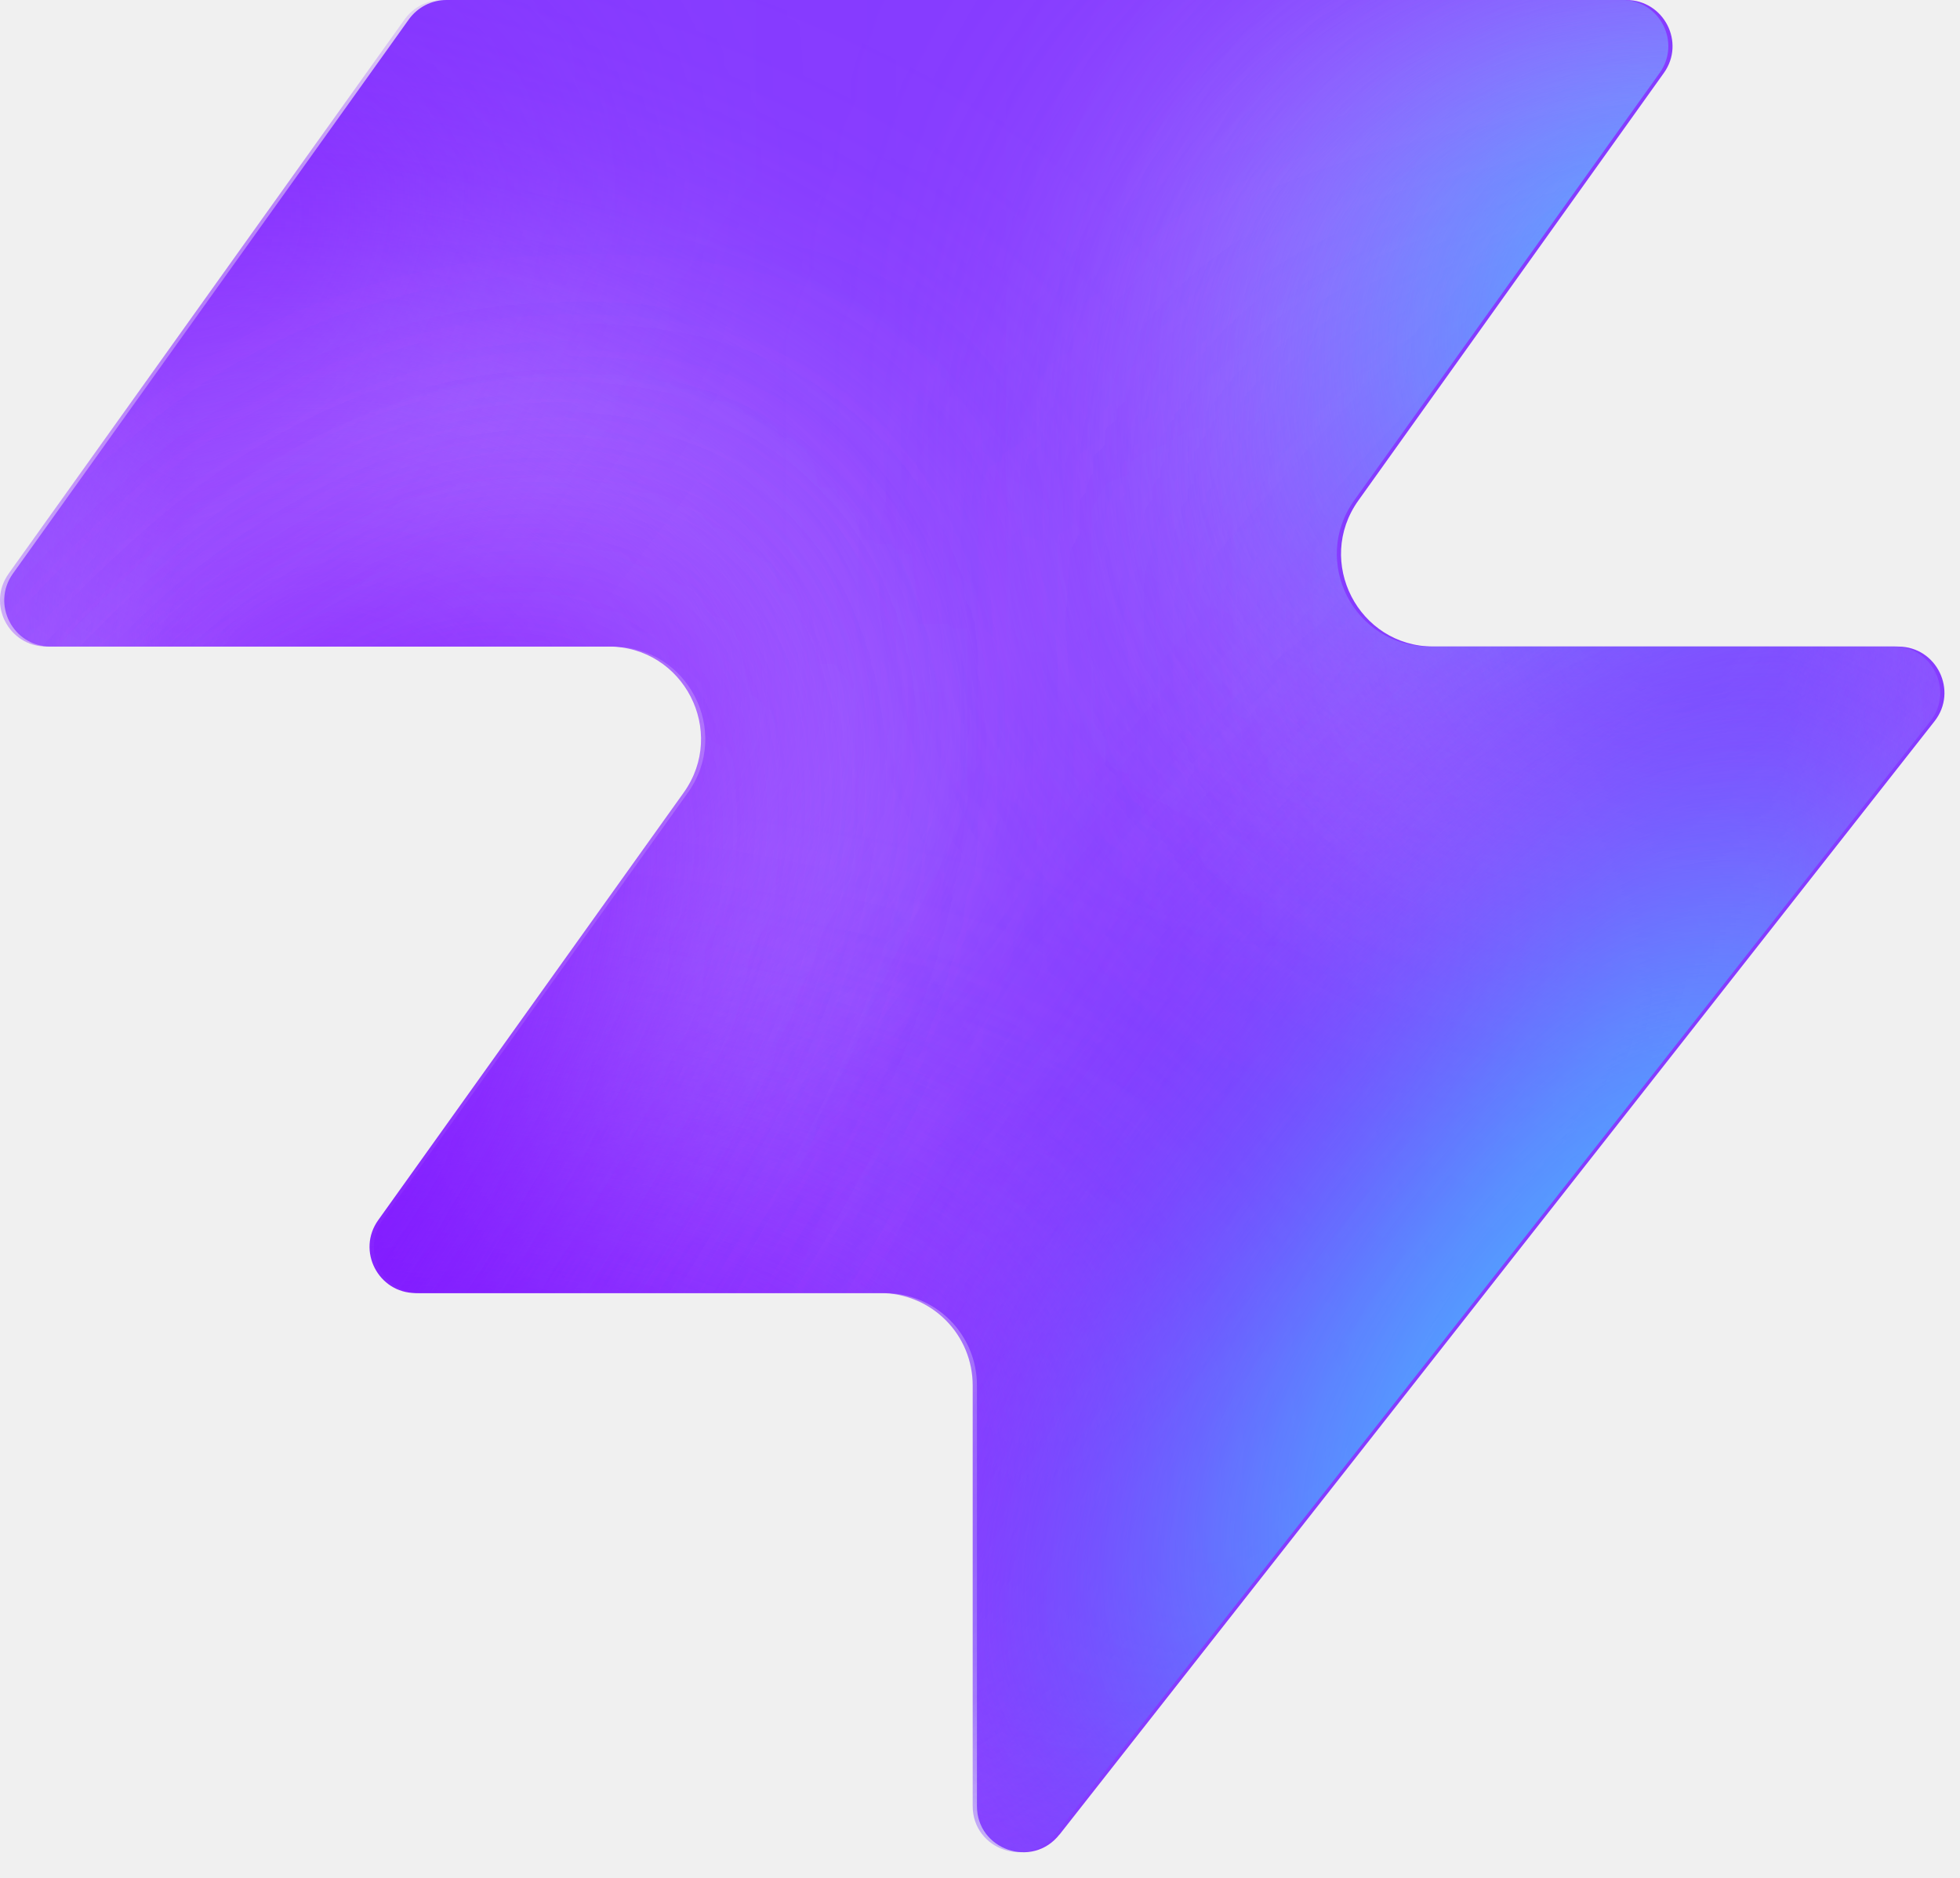
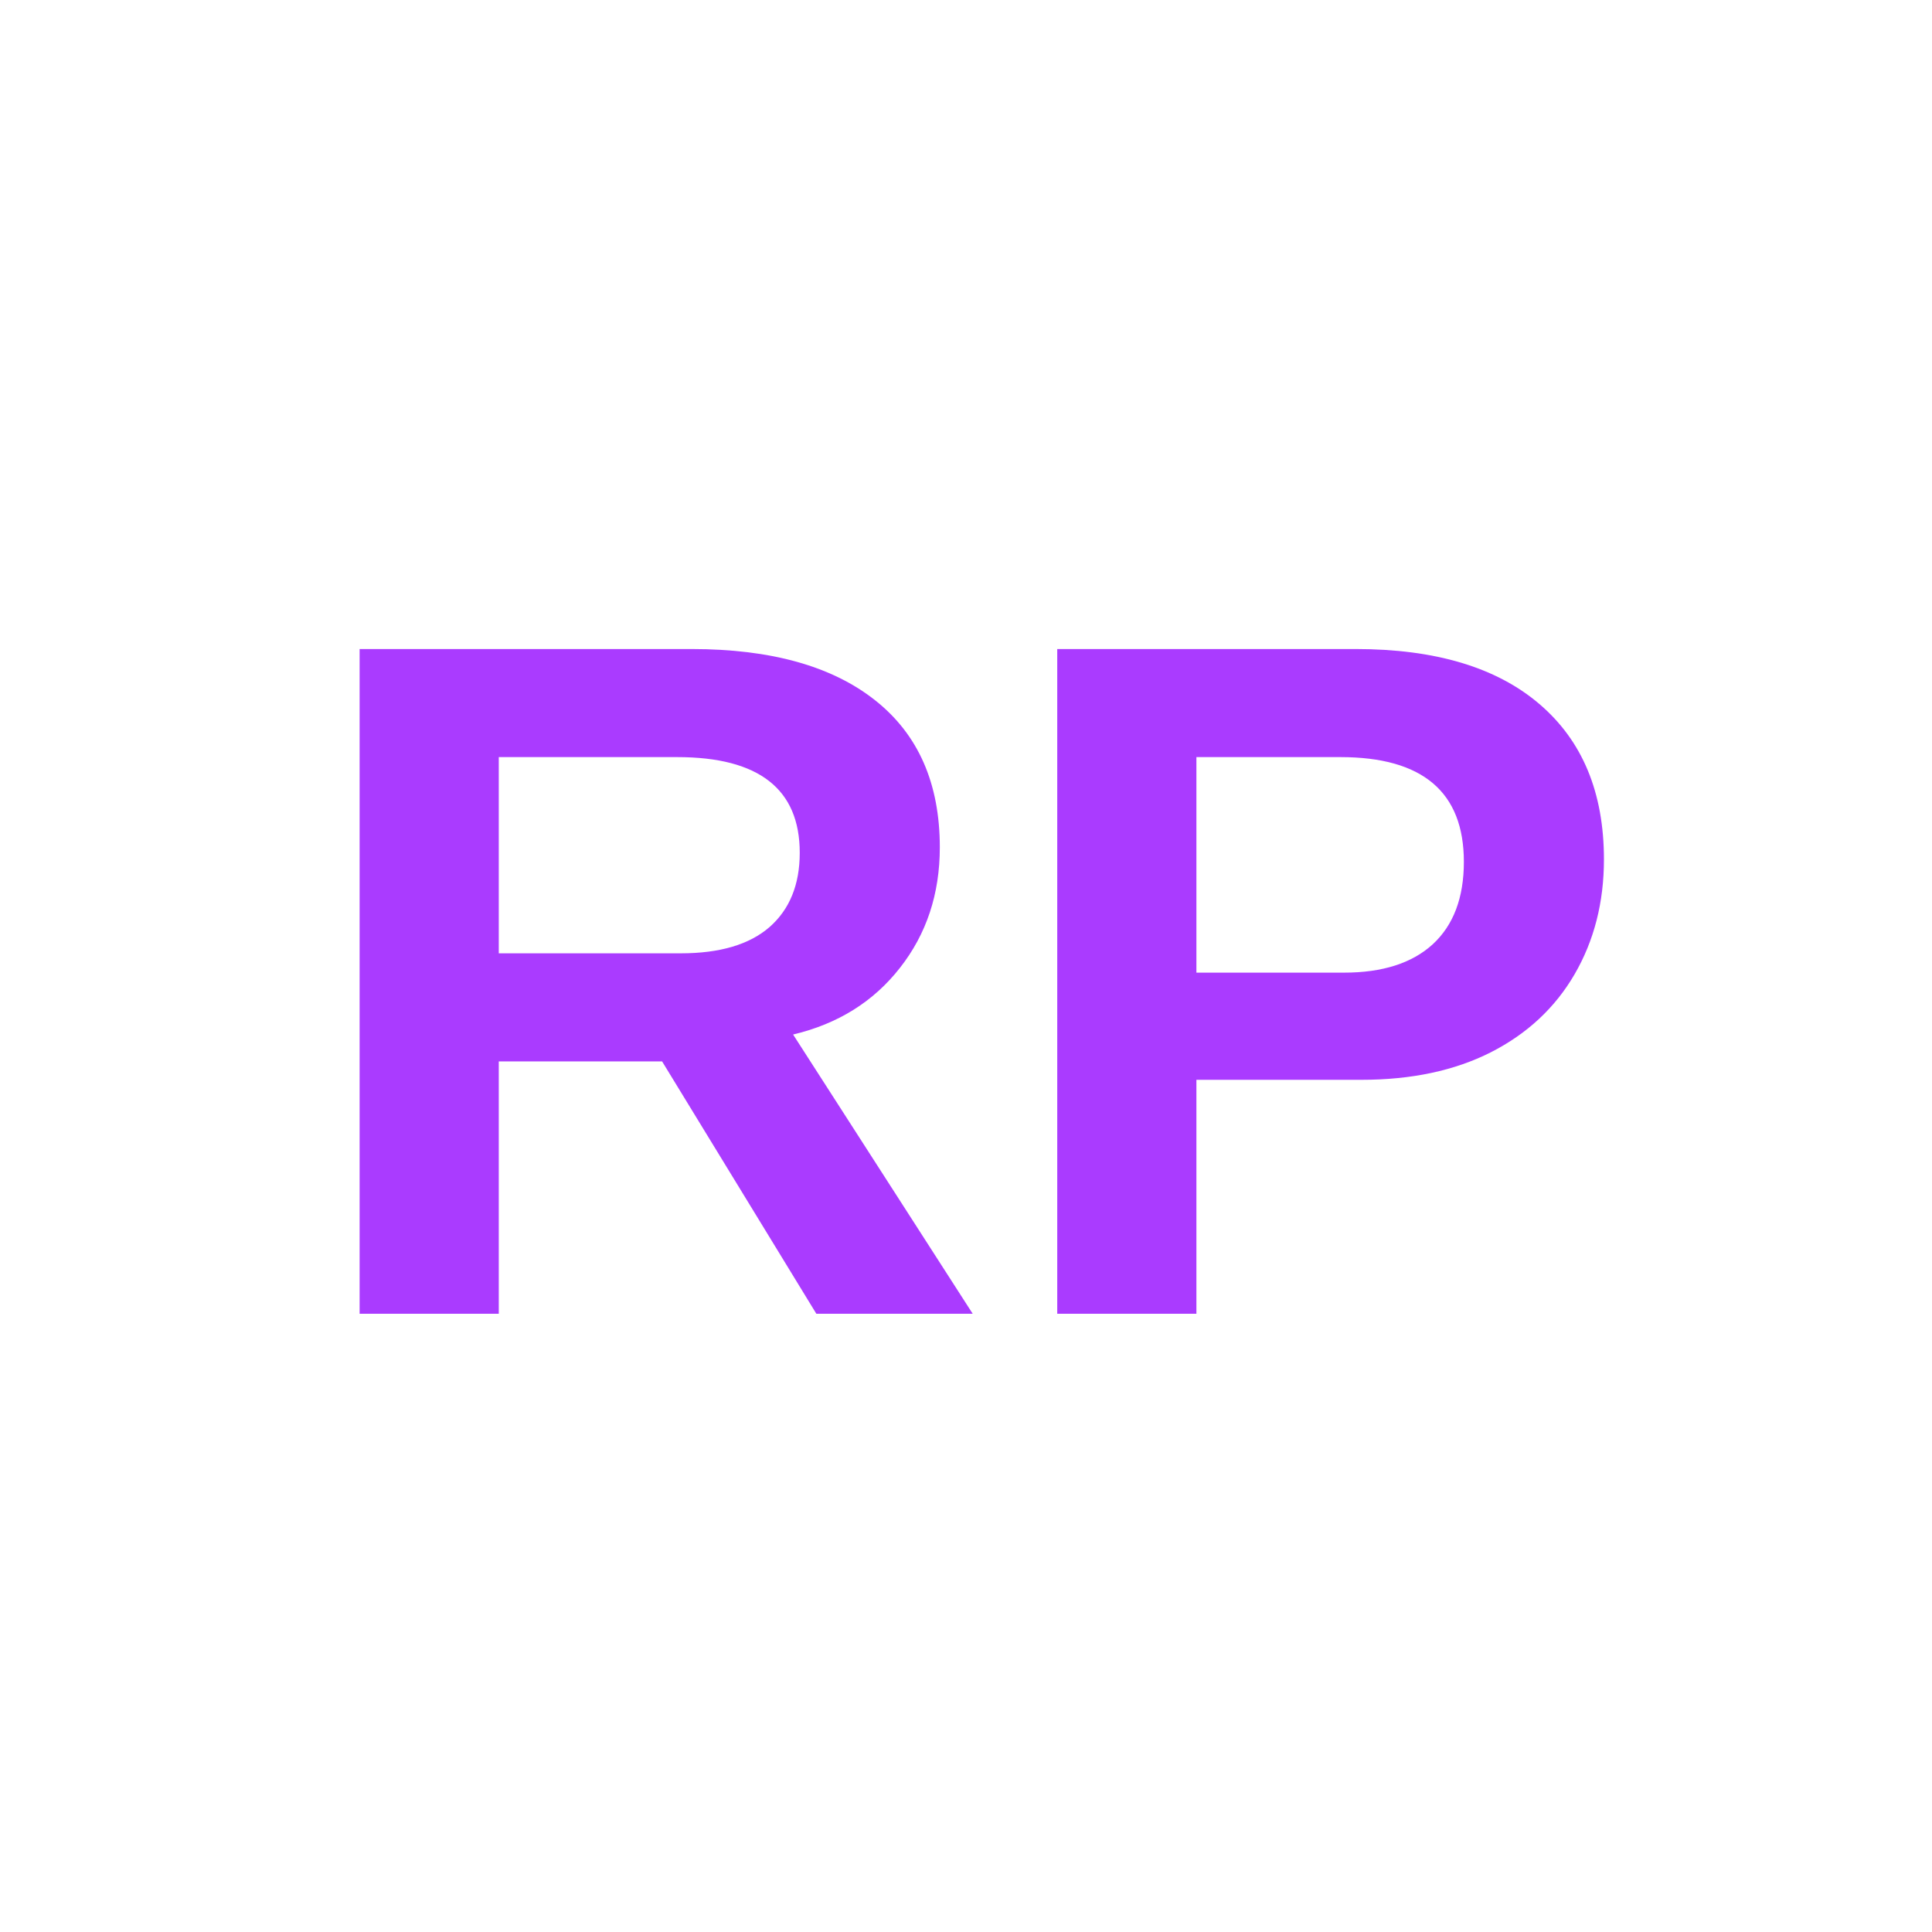
- <svg xmlns="http://www.w3.org/2000/svg" width="48" height="46" fill="none" viewBox="0 0 48 46">
-   <path fill="#863bff" d="M25.946 44.938c-.664.845-2.021.375-2.021-.698V33.937a2.26 2.26 0 0 0-2.262-2.262H10.287c-.92 0-1.456-1.04-.92-1.788l7.48-10.471c1.07-1.497 0-3.578-1.842-3.578H1.237c-.92 0-1.456-1.04-.92-1.788L10.013.474c.214-.297.556-.474.92-.474h28.894c.92 0 1.456 1.04.92 1.788l-7.48 10.471c-1.07 1.498 0 3.579 1.842 3.579h11.377c.943 0 1.473 1.088.89 1.83L25.947 44.94z" style="fill:#863bff;fill:color(display-p3 .525 .23 1);fill-opacity:1" />
-   <mask id="a" width="48" height="46" x="0" y="0" maskUnits="userSpaceOnUse" style="mask-type:alpha">
-     <path fill="#000" d="M25.842 44.938c-.664.844-2.021.375-2.021-.698V33.937a2.26 2.26 0 0 0-2.262-2.262H10.183c-.92 0-1.456-1.04-.92-1.788l7.48-10.471c1.07-1.498 0-3.579-1.842-3.579H1.133c-.92 0-1.456-1.04-.92-1.787L9.91.473c.214-.297.556-.474.92-.474h28.894c.92 0 1.456 1.04.92 1.788l-7.48 10.471c-1.07 1.498 0 3.578 1.842 3.578h11.377c.943 0 1.473 1.088.89 1.832L25.843 44.94z" style="fill:#000;fill-opacity:1" />
-   </mask>
-   <g mask="url(#a)">
-     <g filter="url(#b)">
-       <ellipse cx="5.508" cy="14.704" fill="#ede6ff" rx="5.508" ry="14.704" style="fill:#ede6ff;fill:color(display-p3 .927 .903 1);fill-opacity:1" transform="matrix(.00324 1 1 -.00324 -4.47 31.516)" />
-     </g>
-     <g filter="url(#c)">
-       <ellipse cx="10.399" cy="29.851" fill="#ede6ff" rx="10.399" ry="29.851" style="fill:#ede6ff;fill:color(display-p3 .927 .903 1);fill-opacity:1" transform="matrix(.00324 1 1 -.00324 -39.328 7.883)" />
-     </g>
-     <g filter="url(#d)">
-       <ellipse cx="5.508" cy="30.487" fill="#7e14ff" rx="5.508" ry="30.487" style="fill:#7e14ff;fill:color(display-p3 .492 .077 1);fill-opacity:1" transform="rotate(89.814 -25.913 -14.639)scale(1 -1)" />
-     </g>
-     <g filter="url(#e)">
-       <ellipse cx="5.508" cy="30.599" fill="#7e14ff" rx="5.508" ry="30.599" style="fill:#7e14ff;fill:color(display-p3 .492 .077 1);fill-opacity:1" transform="rotate(89.814 -32.644 -3.334)scale(1 -1)" />
-     </g>
-     <g filter="url(#f)">
-       <ellipse cx="5.508" cy="30.599" fill="#7e14ff" rx="5.508" ry="30.599" style="fill:#7e14ff;fill:color(display-p3 .492 .077 1);fill-opacity:1" transform="matrix(.00324 1 1 -.00324 -34.34 30.47)" />
-     </g>
-     <g filter="url(#g)">
-       <ellipse cx="14.072" cy="22.078" fill="#ede6ff" rx="14.072" ry="22.078" style="fill:#ede6ff;fill:color(display-p3 .927 .903 1);fill-opacity:1" transform="rotate(93.35 24.506 48.493)scale(-1 1)" />
-     </g>
-     <g filter="url(#h)">
-       <ellipse cx="3.47" cy="21.501" fill="#7e14ff" rx="3.47" ry="21.501" style="fill:#7e14ff;fill:color(display-p3 .492 .077 1);fill-opacity:1" transform="rotate(89.009 28.708 47.59)scale(-1 1)" />
-     </g>
-     <g filter="url(#i)">
-       <ellipse cx="3.47" cy="21.501" fill="#7e14ff" rx="3.47" ry="21.501" style="fill:#7e14ff;fill:color(display-p3 .492 .077 1);fill-opacity:1" transform="rotate(89.009 28.708 47.59)scale(-1 1)" />
-     </g>
-     <g filter="url(#j)">
-       <ellipse cx=".387" cy="8.972" fill="#7e14ff" rx="4.407" ry="29.108" style="fill:#7e14ff;fill:color(display-p3 .492 .077 1);fill-opacity:1" transform="rotate(39.51 .387 8.972)" />
-     </g>
-     <g filter="url(#k)">
-       <ellipse cx="47.523" cy="-6.092" fill="#7e14ff" rx="4.407" ry="29.108" style="fill:#7e14ff;fill:color(display-p3 .492 .077 1);fill-opacity:1" transform="rotate(37.892 47.523 -6.092)" />
-     </g>
-     <g filter="url(#l)">
-       <ellipse cx="41.412" cy="6.333" fill="#47bfff" rx="5.971" ry="9.665" style="fill:#47bfff;fill:color(display-p3 .28 .748 1);fill-opacity:1" transform="rotate(37.892 41.412 6.333)" />
-     </g>
-     <g filter="url(#m)">
-       <ellipse cx="-1.879" cy="38.332" fill="#7e14ff" rx="4.407" ry="29.108" style="fill:#7e14ff;fill:color(display-p3 .492 .077 1);fill-opacity:1" transform="rotate(37.892 -1.88 38.332)" />
-     </g>
-     <g filter="url(#n)">
-       <ellipse cx="-1.879" cy="38.332" fill="#7e14ff" rx="4.407" ry="29.108" style="fill:#7e14ff;fill:color(display-p3 .492 .077 1);fill-opacity:1" transform="rotate(37.892 -1.88 38.332)" />
-     </g>
-     <g filter="url(#o)">
-       <ellipse cx="35.651" cy="29.907" fill="#7e14ff" rx="4.407" ry="29.108" style="fill:#7e14ff;fill:color(display-p3 .492 .077 1);fill-opacity:1" transform="rotate(37.892 35.651 29.907)" />
-     </g>
-     <g filter="url(#p)">
-       <ellipse cx="38.418" cy="32.4" fill="#47bfff" rx="5.971" ry="15.297" style="fill:#47bfff;fill:color(display-p3 .28 .748 1);fill-opacity:1" transform="rotate(37.892 38.418 32.4)" />
-     </g>
-   </g>
-   <defs>
-     <filter id="b" width="60.045" height="41.654" x="-19.77" y="16.149" color-interpolation-filters="sRGB" filterUnits="userSpaceOnUse">
-       <feFlood flood-opacity="0" result="BackgroundImageFix" />
-       <feBlend in="SourceGraphic" in2="BackgroundImageFix" result="shape" />
-       <feGaussianBlur result="effect1_foregroundBlur_2002_17158" stdDeviation="7.659" />
-     </filter>
-     <filter id="c" width="90.34" height="51.437" x="-54.613" y="-7.533" color-interpolation-filters="sRGB" filterUnits="userSpaceOnUse">
-       <feFlood flood-opacity="0" result="BackgroundImageFix" />
-       <feBlend in="SourceGraphic" in2="BackgroundImageFix" result="shape" />
-       <feGaussianBlur result="effect1_foregroundBlur_2002_17158" stdDeviation="7.659" />
-     </filter>
-     <filter id="d" width="79.355" height="29.4" x="-49.64" y="2.03" color-interpolation-filters="sRGB" filterUnits="userSpaceOnUse">
-       <feFlood flood-opacity="0" result="BackgroundImageFix" />
-       <feBlend in="SourceGraphic" in2="BackgroundImageFix" result="shape" />
-       <feGaussianBlur result="effect1_foregroundBlur_2002_17158" stdDeviation="4.596" />
-     </filter>
-     <filter id="e" width="79.579" height="29.4" x="-45.045" y="20.029" color-interpolation-filters="sRGB" filterUnits="userSpaceOnUse">
-       <feFlood flood-opacity="0" result="BackgroundImageFix" />
-       <feBlend in="SourceGraphic" in2="BackgroundImageFix" result="shape" />
-       <feGaussianBlur result="effect1_foregroundBlur_2002_17158" stdDeviation="4.596" />
-     </filter>
-     <filter id="f" width="79.579" height="29.4" x="-43.513" y="21.178" color-interpolation-filters="sRGB" filterUnits="userSpaceOnUse">
-       <feFlood flood-opacity="0" result="BackgroundImageFix" />
-       <feBlend in="SourceGraphic" in2="BackgroundImageFix" result="shape" />
-       <feGaussianBlur result="effect1_foregroundBlur_2002_17158" stdDeviation="4.596" />
-     </filter>
-     <filter id="g" width="74.749" height="58.852" x="15.756" y="-17.901" color-interpolation-filters="sRGB" filterUnits="userSpaceOnUse">
-       <feFlood flood-opacity="0" result="BackgroundImageFix" />
-       <feBlend in="SourceGraphic" in2="BackgroundImageFix" result="shape" />
-       <feGaussianBlur result="effect1_foregroundBlur_2002_17158" stdDeviation="7.659" />
-     </filter>
-     <filter id="h" width="61.377" height="25.362" x="23.548" y="2.284" color-interpolation-filters="sRGB" filterUnits="userSpaceOnUse">
-       <feFlood flood-opacity="0" result="BackgroundImageFix" />
-       <feBlend in="SourceGraphic" in2="BackgroundImageFix" result="shape" />
-       <feGaussianBlur result="effect1_foregroundBlur_2002_17158" stdDeviation="4.596" />
-     </filter>
-     <filter id="i" width="61.377" height="25.362" x="23.548" y="2.284" color-interpolation-filters="sRGB" filterUnits="userSpaceOnUse">
-       <feFlood flood-opacity="0" result="BackgroundImageFix" />
-       <feBlend in="SourceGraphic" in2="BackgroundImageFix" result="shape" />
-       <feGaussianBlur result="effect1_foregroundBlur_2002_17158" stdDeviation="4.596" />
-     </filter>
-     <filter id="j" width="56.045" height="63.649" x="-27.636" y="-22.853" color-interpolation-filters="sRGB" filterUnits="userSpaceOnUse">
-       <feFlood flood-opacity="0" result="BackgroundImageFix" />
-       <feBlend in="SourceGraphic" in2="BackgroundImageFix" result="shape" />
-       <feGaussianBlur result="effect1_foregroundBlur_2002_17158" stdDeviation="4.596" />
-     </filter>
-     <filter id="k" width="54.814" height="64.646" x="20.116" y="-38.415" color-interpolation-filters="sRGB" filterUnits="userSpaceOnUse">
-       <feFlood flood-opacity="0" result="BackgroundImageFix" />
-       <feBlend in="SourceGraphic" in2="BackgroundImageFix" result="shape" />
-       <feGaussianBlur result="effect1_foregroundBlur_2002_17158" stdDeviation="4.596" />
-     </filter>
-     <filter id="l" width="33.541" height="35.313" x="24.641" y="-11.323" color-interpolation-filters="sRGB" filterUnits="userSpaceOnUse">
-       <feFlood flood-opacity="0" result="BackgroundImageFix" />
-       <feBlend in="SourceGraphic" in2="BackgroundImageFix" result="shape" />
-       <feGaussianBlur result="effect1_foregroundBlur_2002_17158" stdDeviation="4.596" />
-     </filter>
-     <filter id="m" width="54.814" height="64.646" x="-29.286" y="6.009" color-interpolation-filters="sRGB" filterUnits="userSpaceOnUse">
-       <feFlood flood-opacity="0" result="BackgroundImageFix" />
-       <feBlend in="SourceGraphic" in2="BackgroundImageFix" result="shape" />
-       <feGaussianBlur result="effect1_foregroundBlur_2002_17158" stdDeviation="4.596" />
-     </filter>
-     <filter id="n" width="54.814" height="64.646" x="-29.286" y="6.009" color-interpolation-filters="sRGB" filterUnits="userSpaceOnUse">
-       <feFlood flood-opacity="0" result="BackgroundImageFix" />
-       <feBlend in="SourceGraphic" in2="BackgroundImageFix" result="shape" />
-       <feGaussianBlur result="effect1_foregroundBlur_2002_17158" stdDeviation="4.596" />
-     </filter>
-     <filter id="o" width="54.814" height="64.646" x="8.244" y="-2.416" color-interpolation-filters="sRGB" filterUnits="userSpaceOnUse">
-       <feFlood flood-opacity="0" result="BackgroundImageFix" />
-       <feBlend in="SourceGraphic" in2="BackgroundImageFix" result="shape" />
-       <feGaussianBlur result="effect1_foregroundBlur_2002_17158" stdDeviation="4.596" />
-     </filter>
-     <filter id="p" width="39.409" height="43.623" x="18.713" y="10.588" color-interpolation-filters="sRGB" filterUnits="userSpaceOnUse">
-       <feFlood flood-opacity="0" result="BackgroundImageFix" />
-       <feBlend in="SourceGraphic" in2="BackgroundImageFix" result="shape" />
-       <feGaussianBlur result="effect1_foregroundBlur_2002_17158" stdDeviation="4.596" />
-     </filter>
-   </defs>
+ <svg xmlns="http://www.w3.org/2000/svg" viewBox="0 0 100 100">
+   <rect width="100" height="100" fill="white" />
+   <text x="50" y="68" font-size="50" font-family="Arial" font-weight="bold" fill="#aa3bff" text-anchor="middle">RP</text>
</svg>
